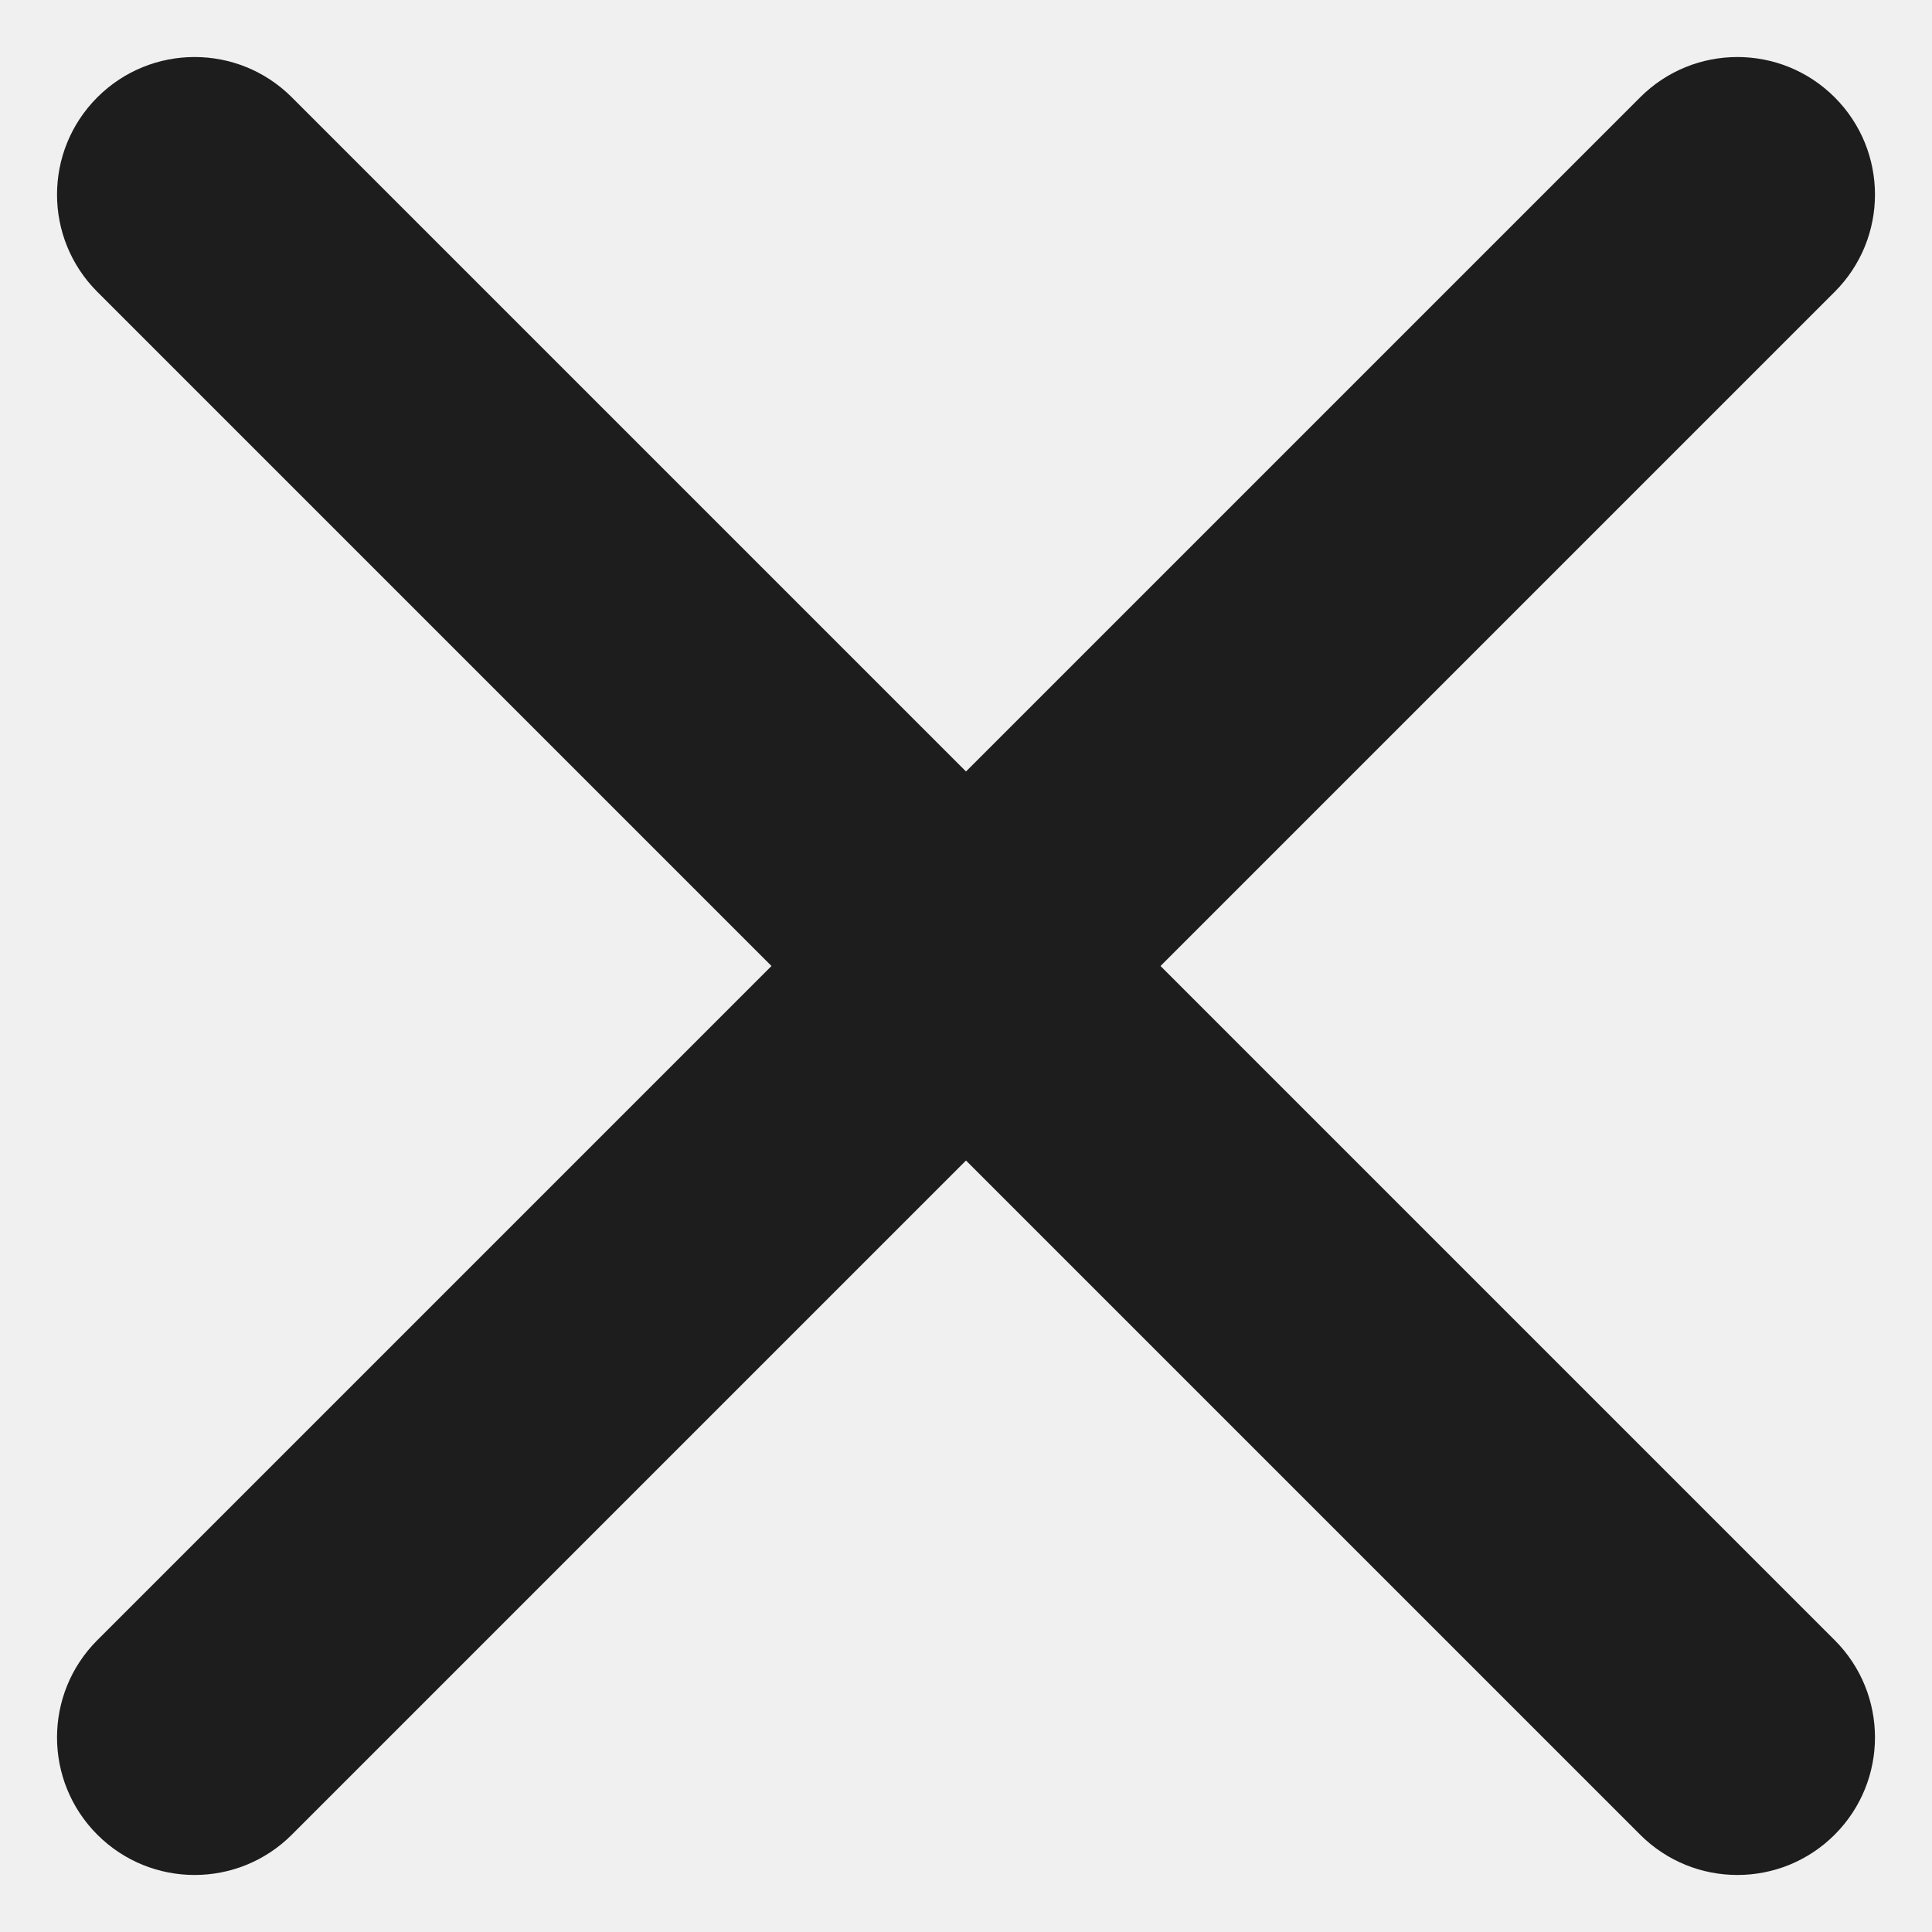
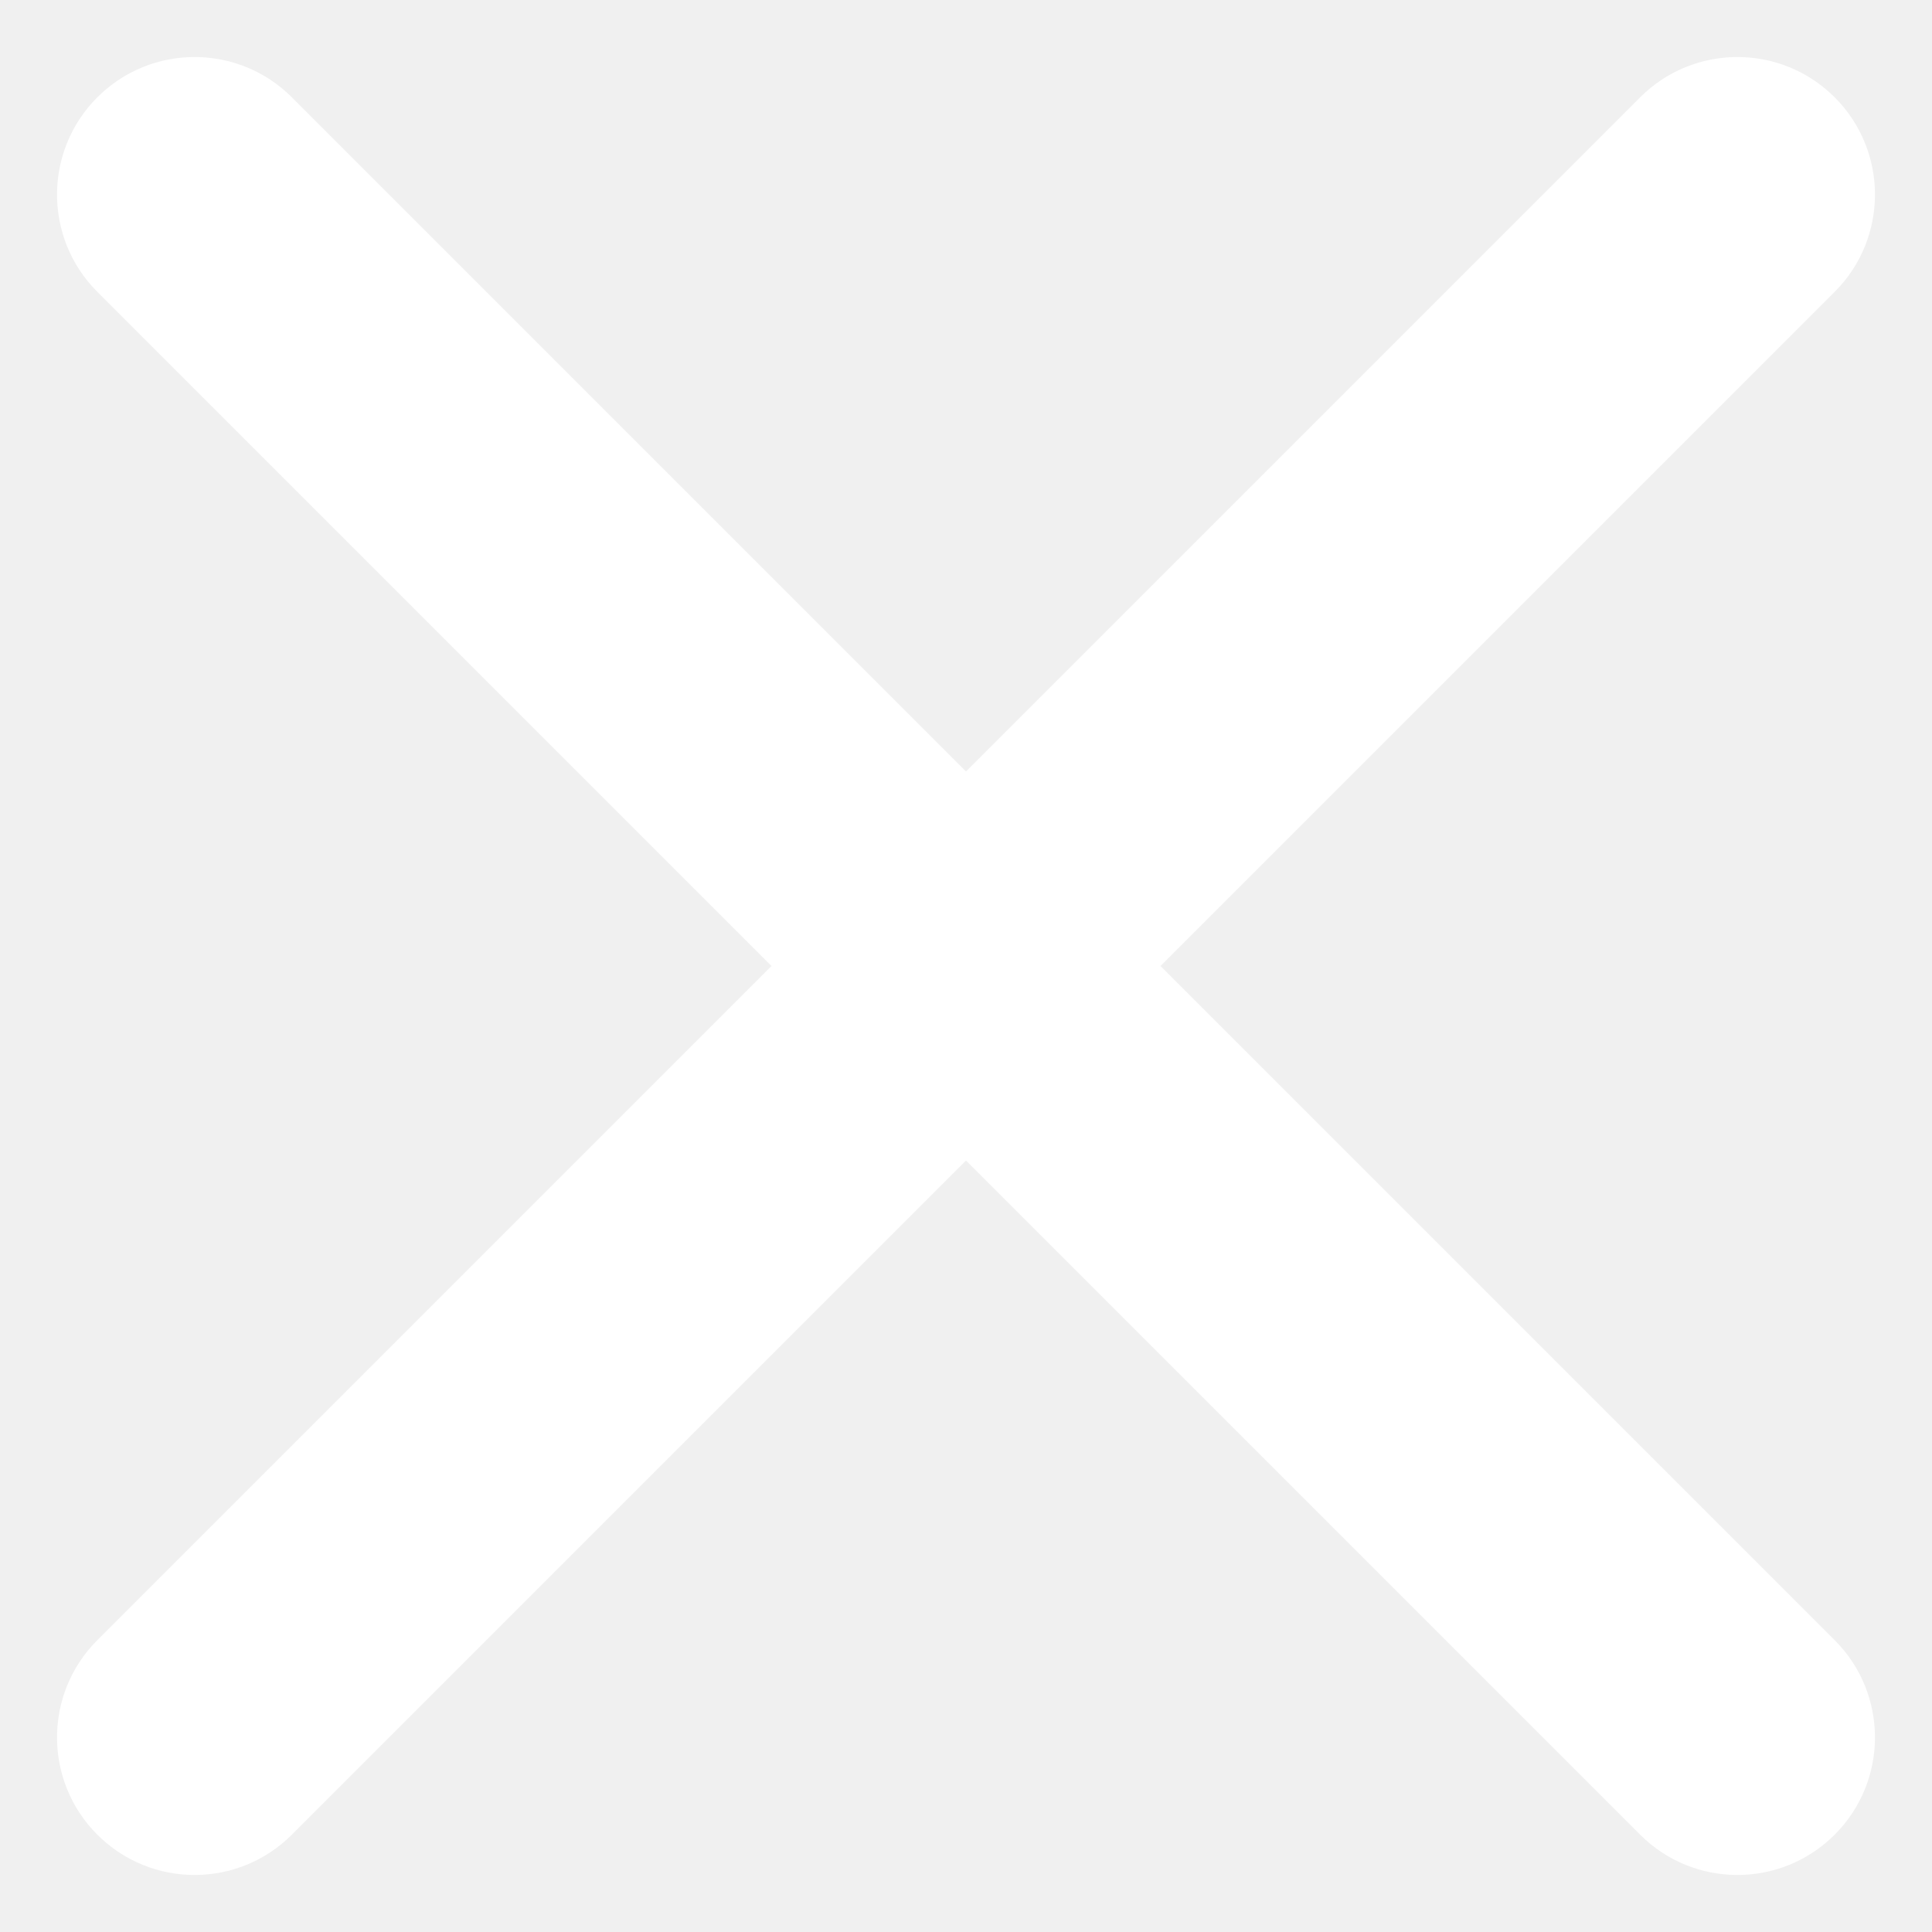
<svg xmlns="http://www.w3.org/2000/svg" width="16" height="16" viewBox="0 0 16 16" fill="none">
-   <path d="M15.194 2.417C15.639 1.972 15.639 1.251 15.194 0.806C14.749 0.361 14.028 0.361 13.583 0.806L8 6.389L2.417 0.806C1.972 0.361 1.251 0.361 0.806 0.806C0.361 1.251 0.361 1.972 0.806 2.417L6.389 8L0.806 13.583C0.361 14.028 0.361 14.749 0.806 15.194C1.251 15.639 1.972 15.639 2.417 15.194L8 9.611L13.583 15.194C14.028 15.639 14.749 15.639 15.194 15.194C15.639 14.749 15.639 14.028 15.194 13.583L9.611 8L15.194 2.417Z" fill="#1D1D1D" />
+   <path d="M15.194 2.417C15.639 1.972 15.639 1.251 15.194 0.806C14.749 0.361 14.028 0.361 13.583 0.806L8 6.389L2.417 0.806C1.972 0.361 1.251 0.361 0.806 0.806C0.361 1.251 0.361 1.972 0.806 2.417L6.389 8L0.806 13.583C0.361 14.028 0.361 14.749 0.806 15.194C1.251 15.639 1.972 15.639 2.417 15.194L8 9.611L13.583 15.194C14.028 15.639 14.749 15.639 15.194 15.194C15.639 14.749 15.639 14.028 15.194 13.583L9.611 8L15.194 2.417Z" fill="#fff" />
</svg>
